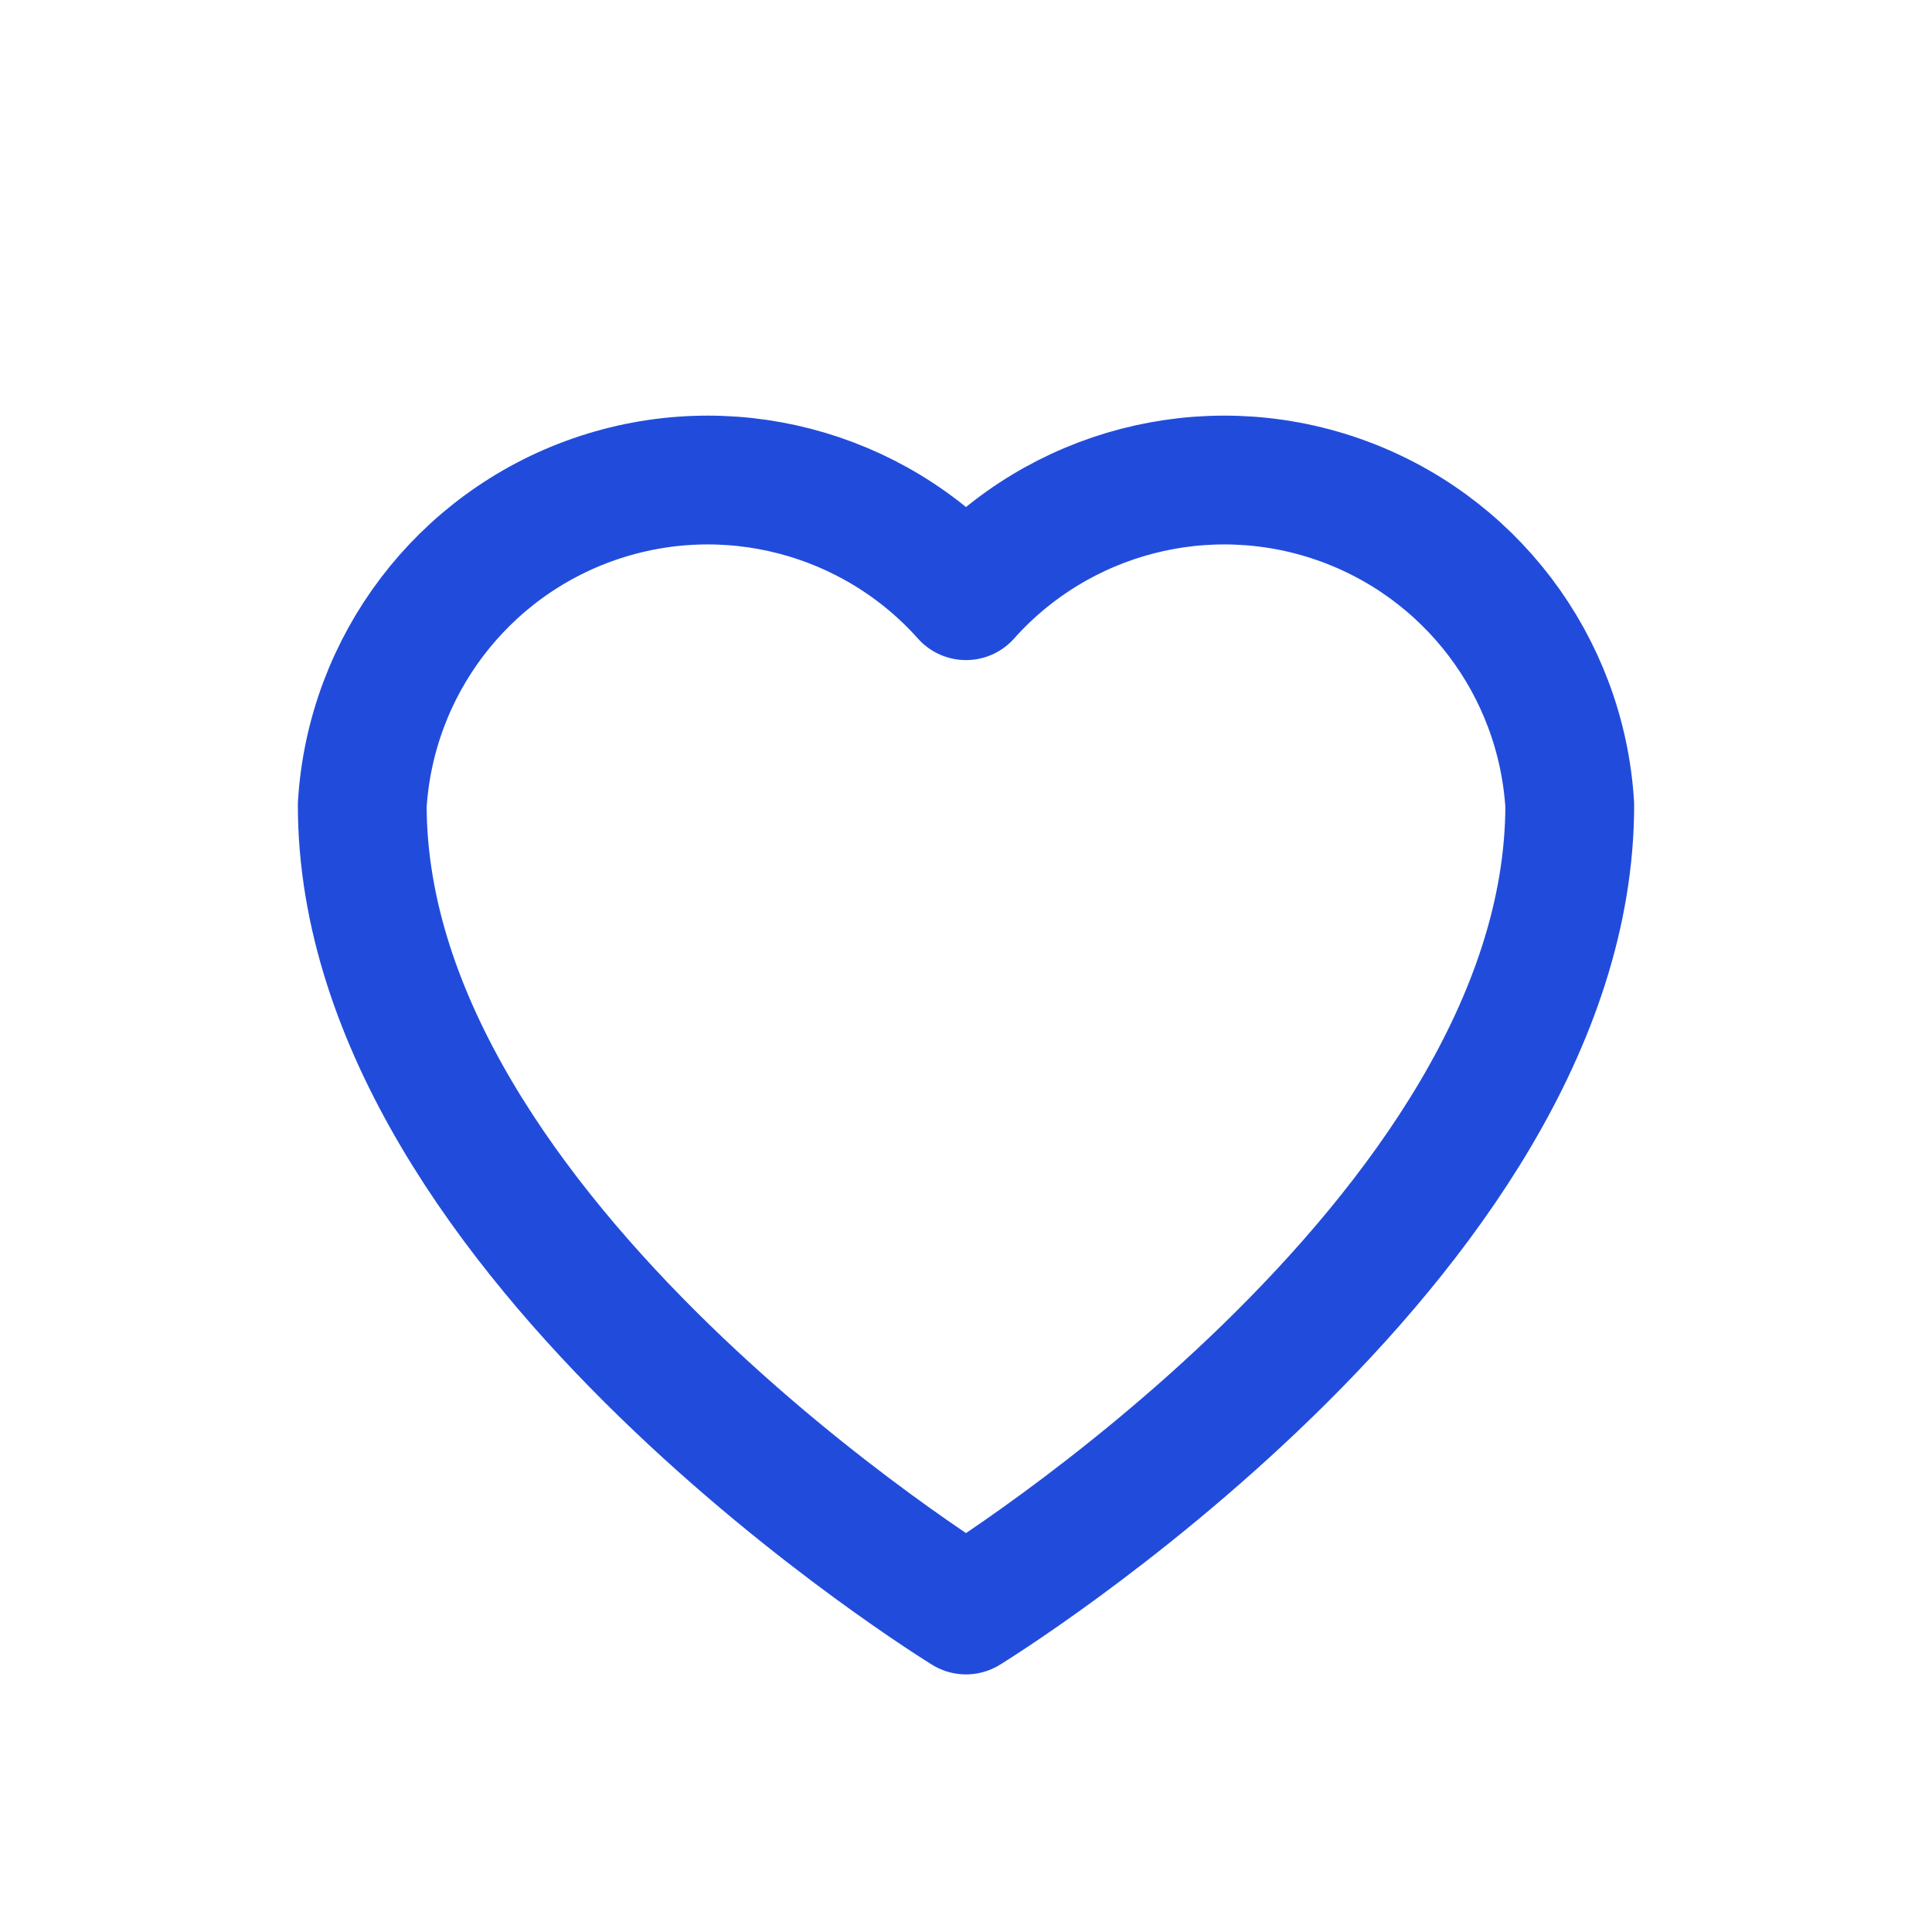
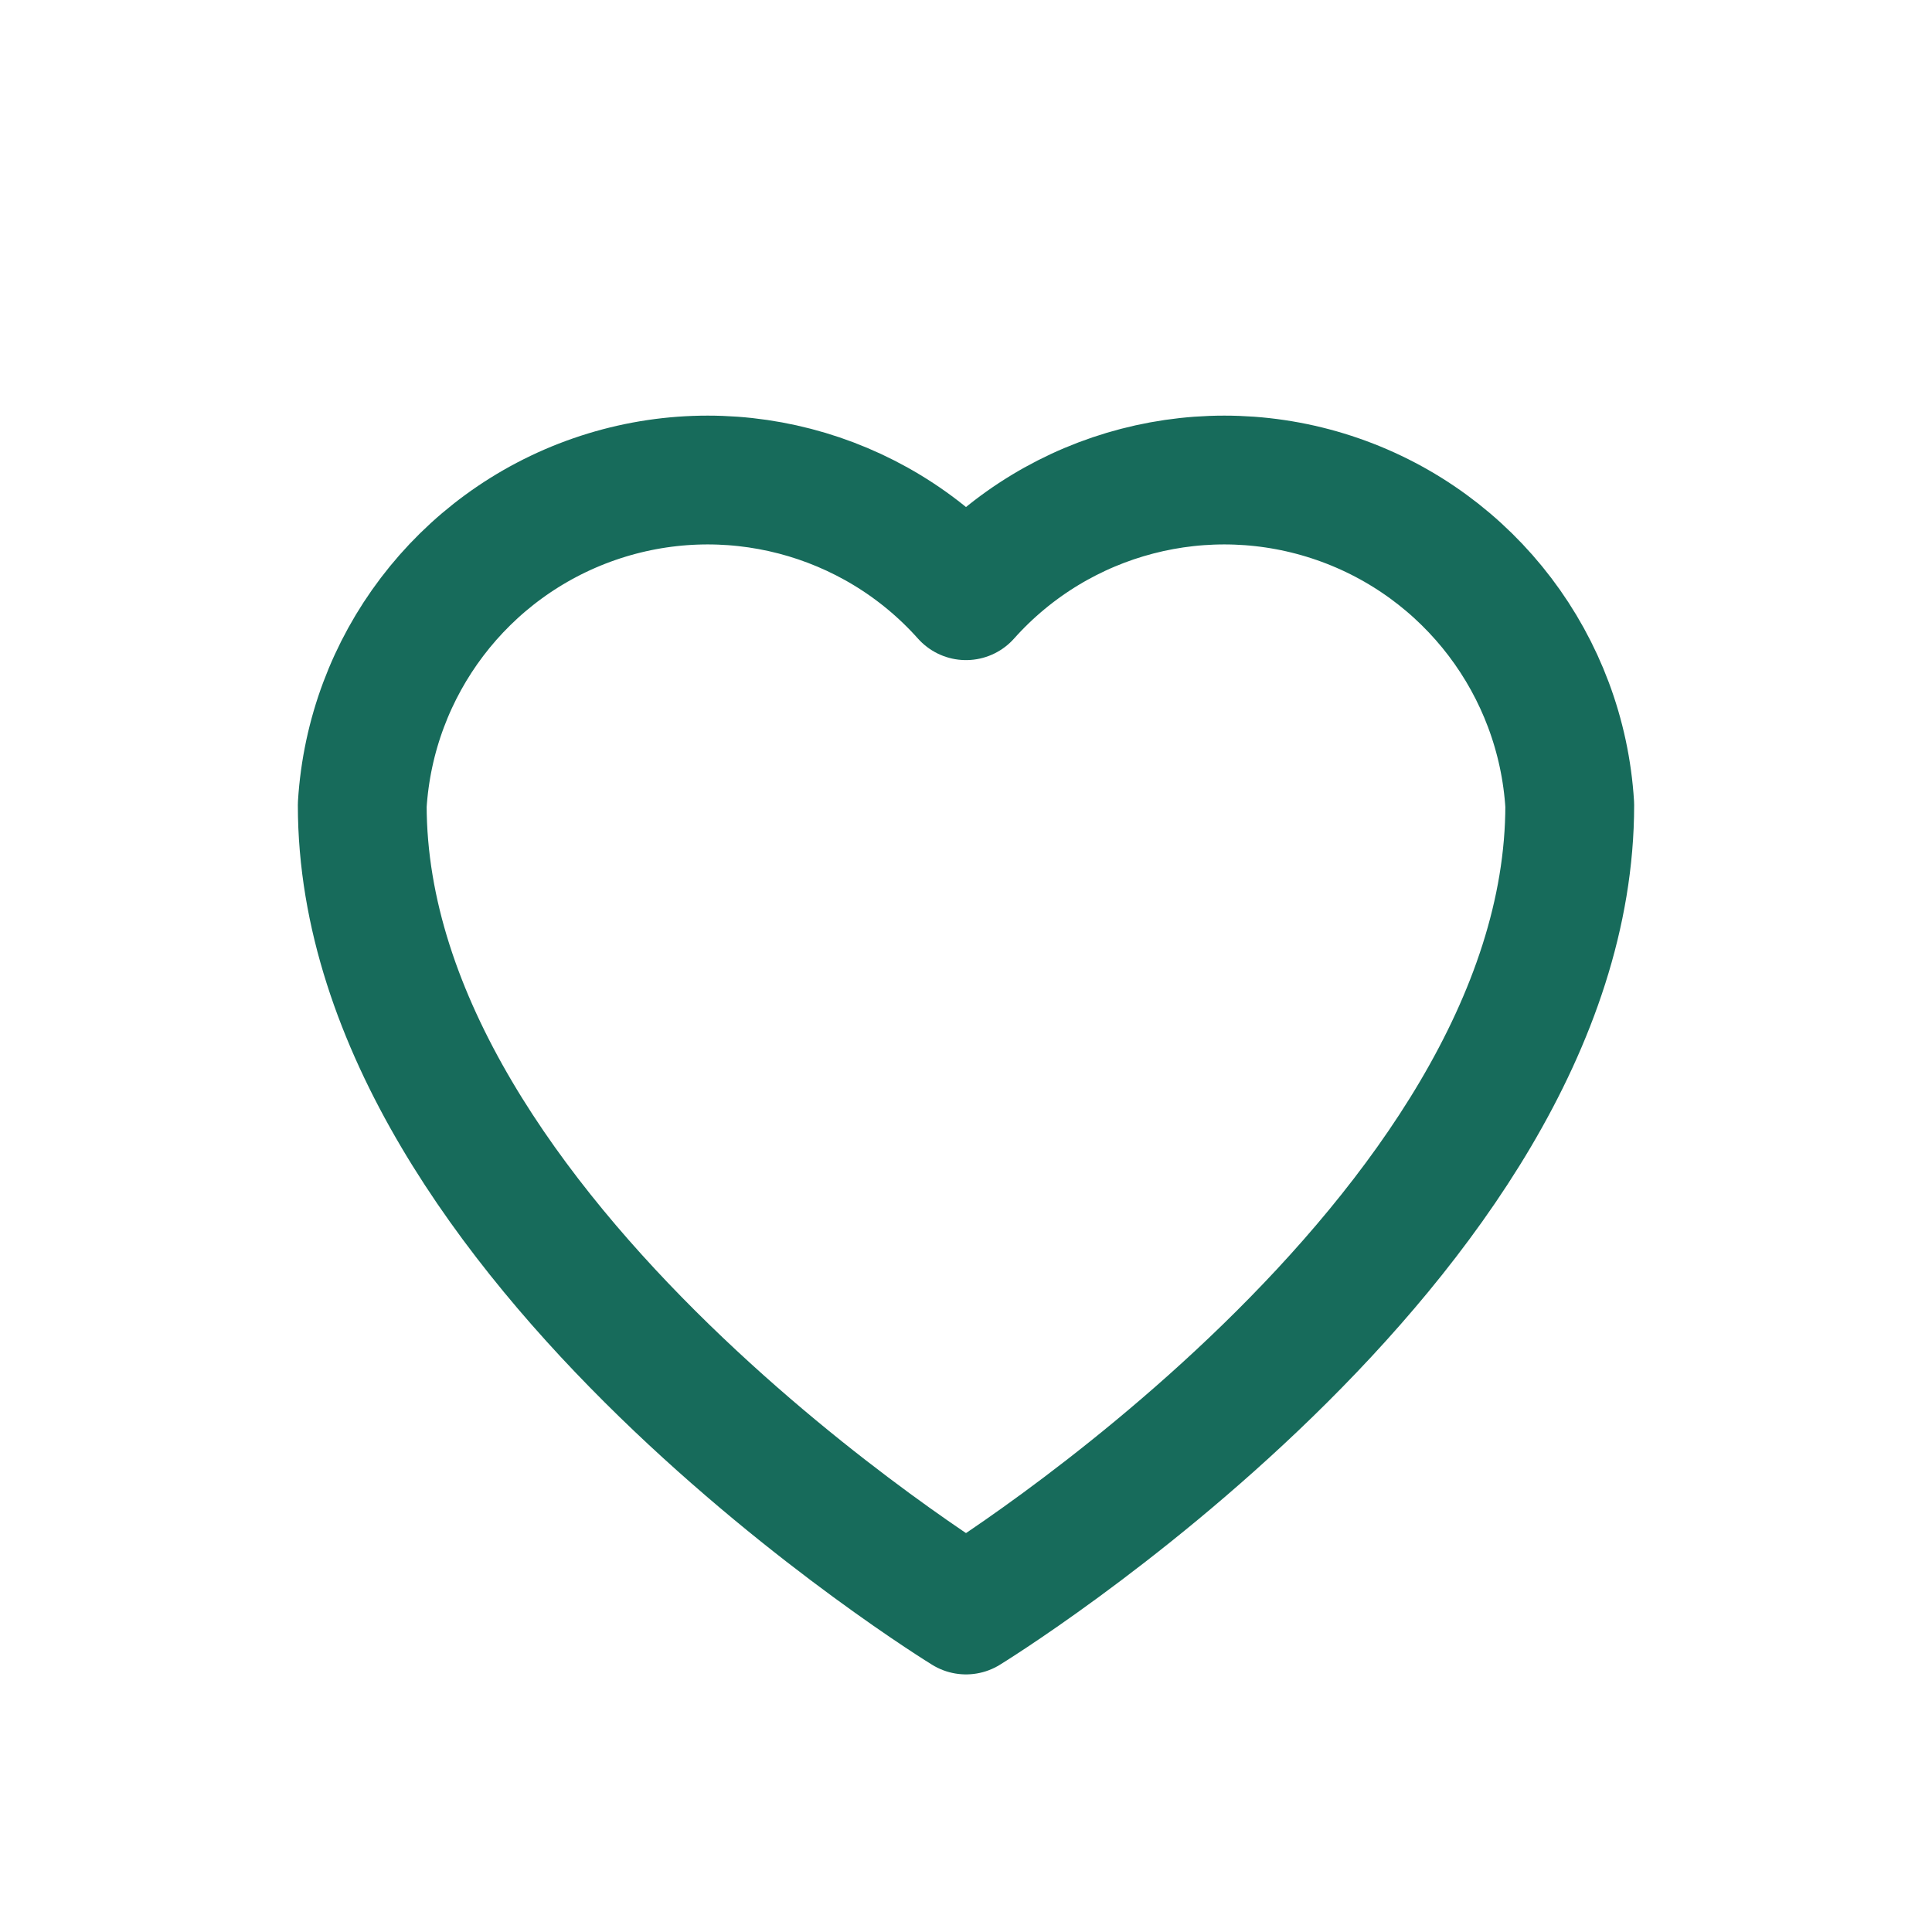
- <svg xmlns="http://www.w3.org/2000/svg" viewBox="0 0 24 24" fill="none" stroke="#214CDB" stroke-width="1.6" stroke-linecap="round" stroke-linejoin="round">
+ <svg xmlns="http://www.w3.org/2000/svg" viewBox="0 0 24 24" fill="none" stroke="#176B5B" stroke-width="1.6" stroke-linecap="round" stroke-linejoin="round">
  <path d="M12 20s-7.5-4.6-7.5-10A4.3 4.3 0 0 1 12 7.4 4.3 4.3 0 0 1 19.5 10c0 5.4-7.5 10-7.5 10z" />
</svg>
